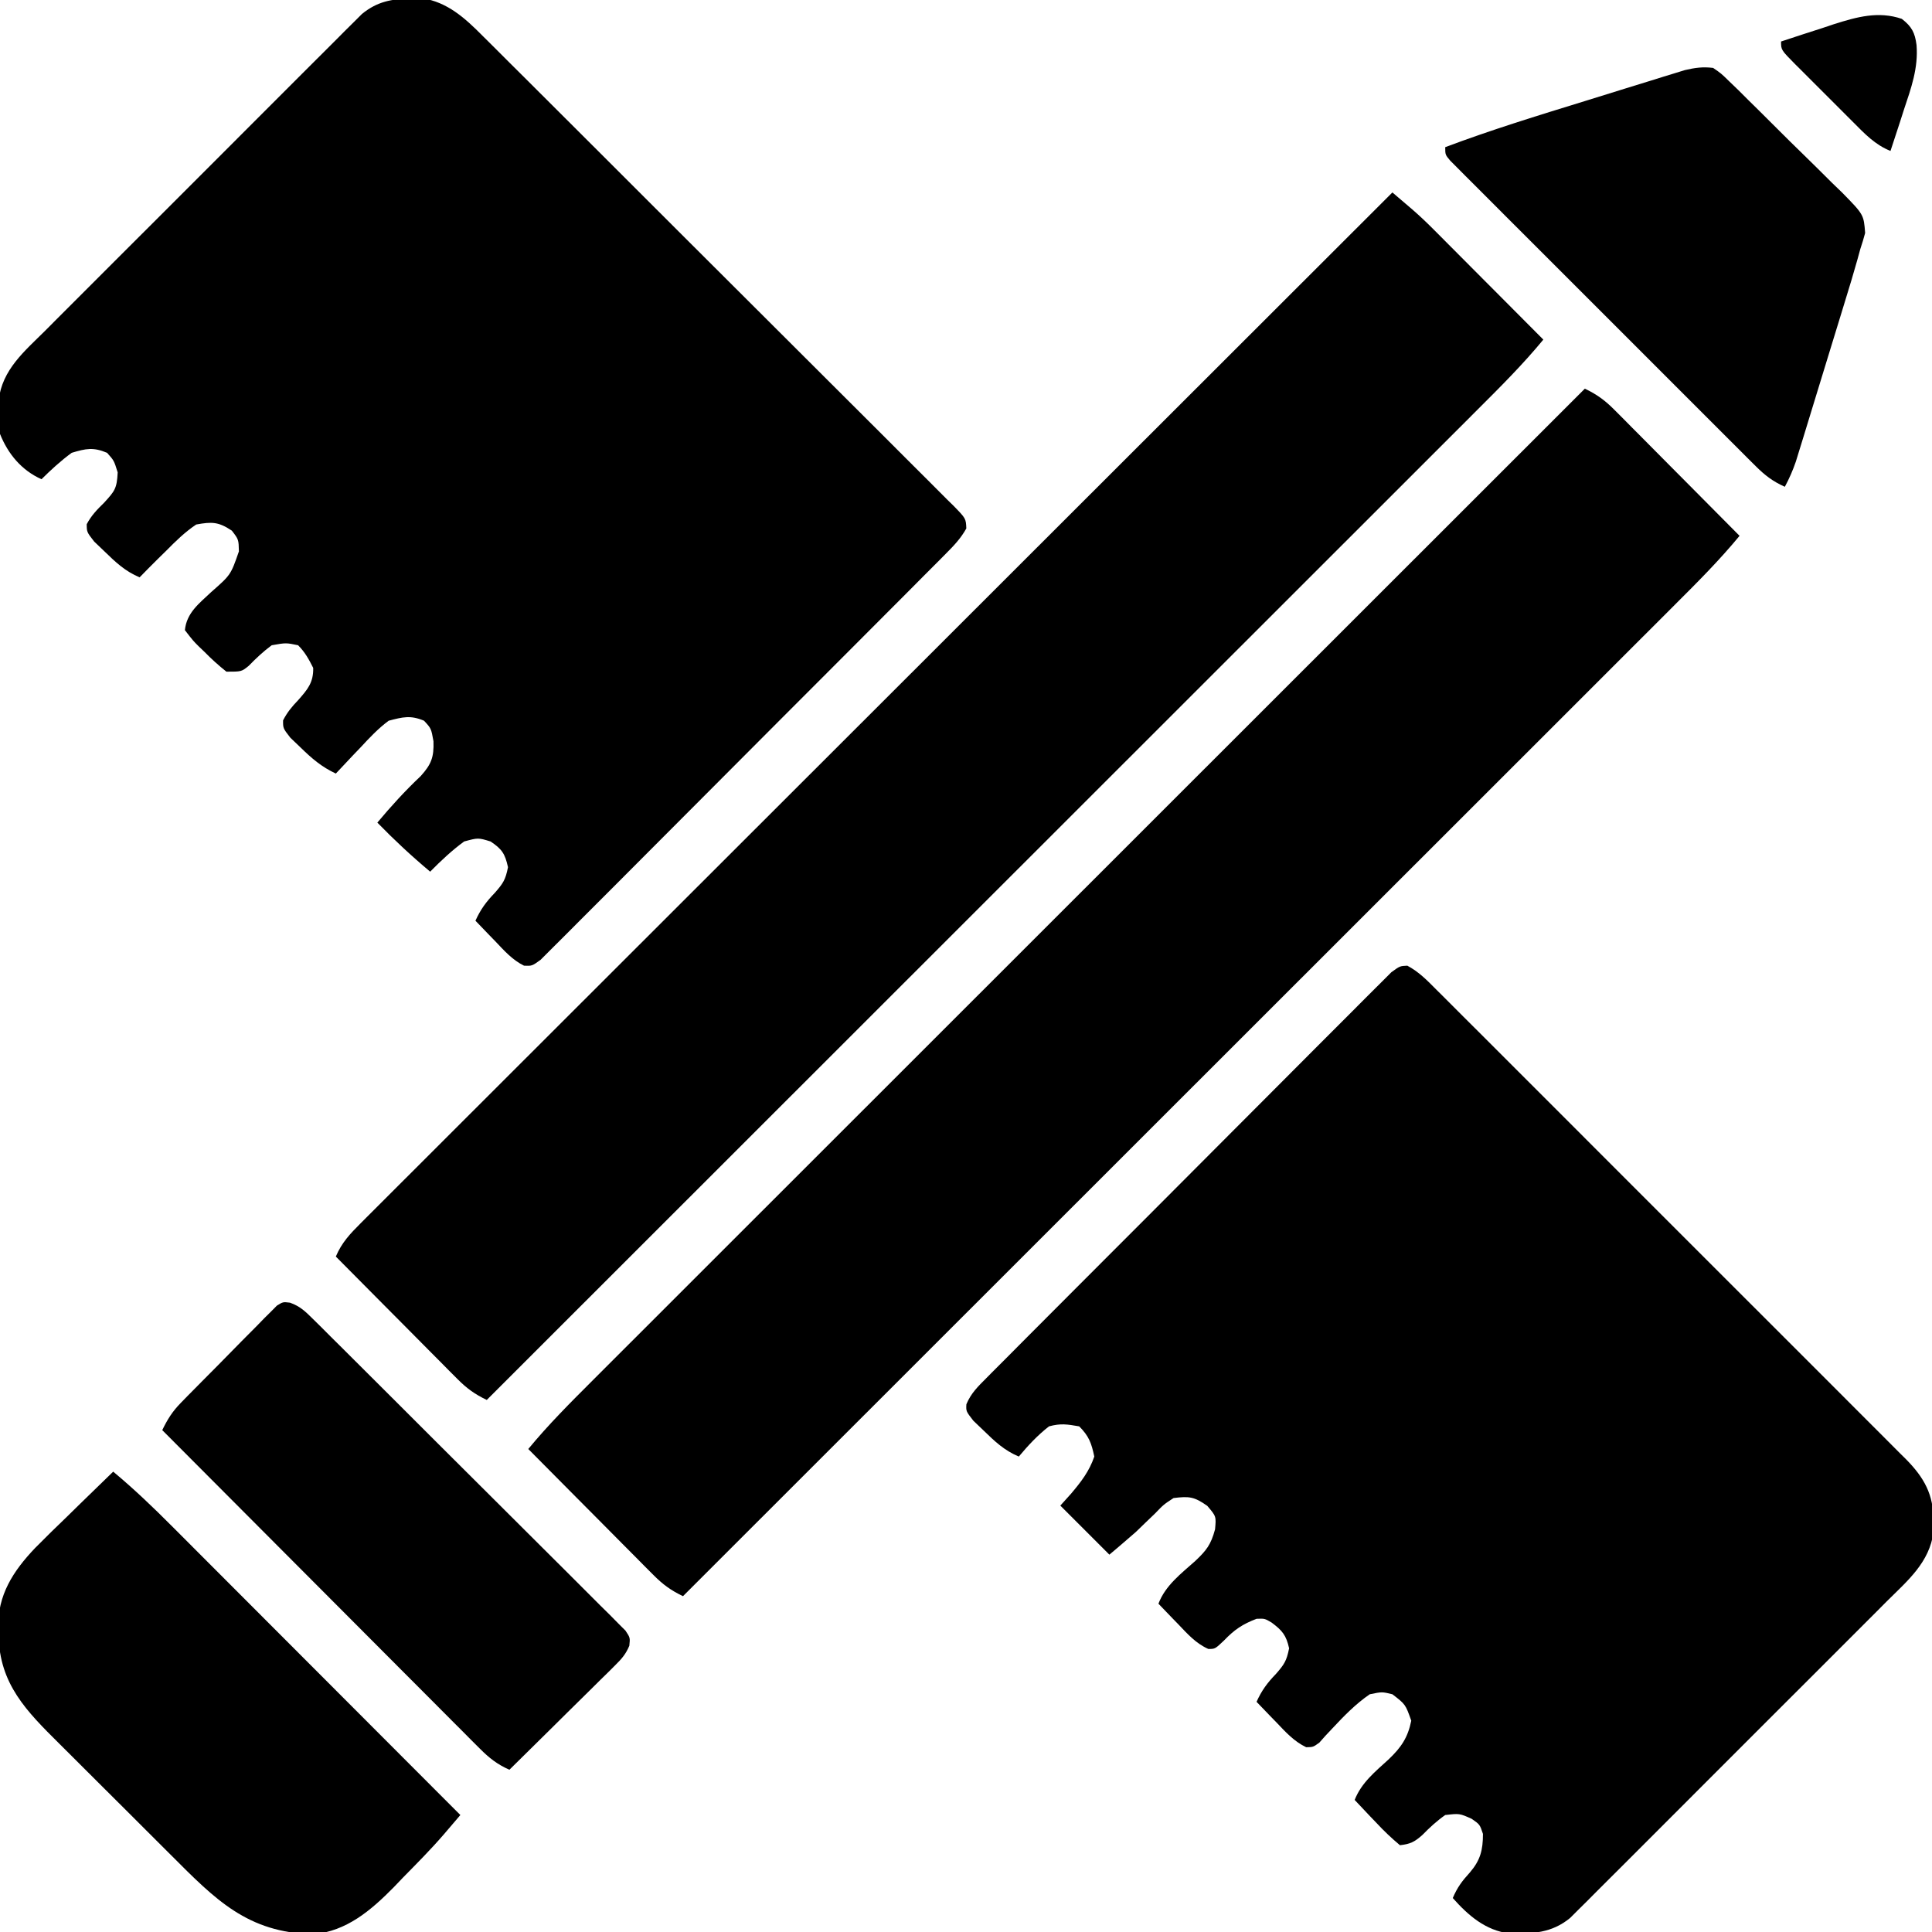
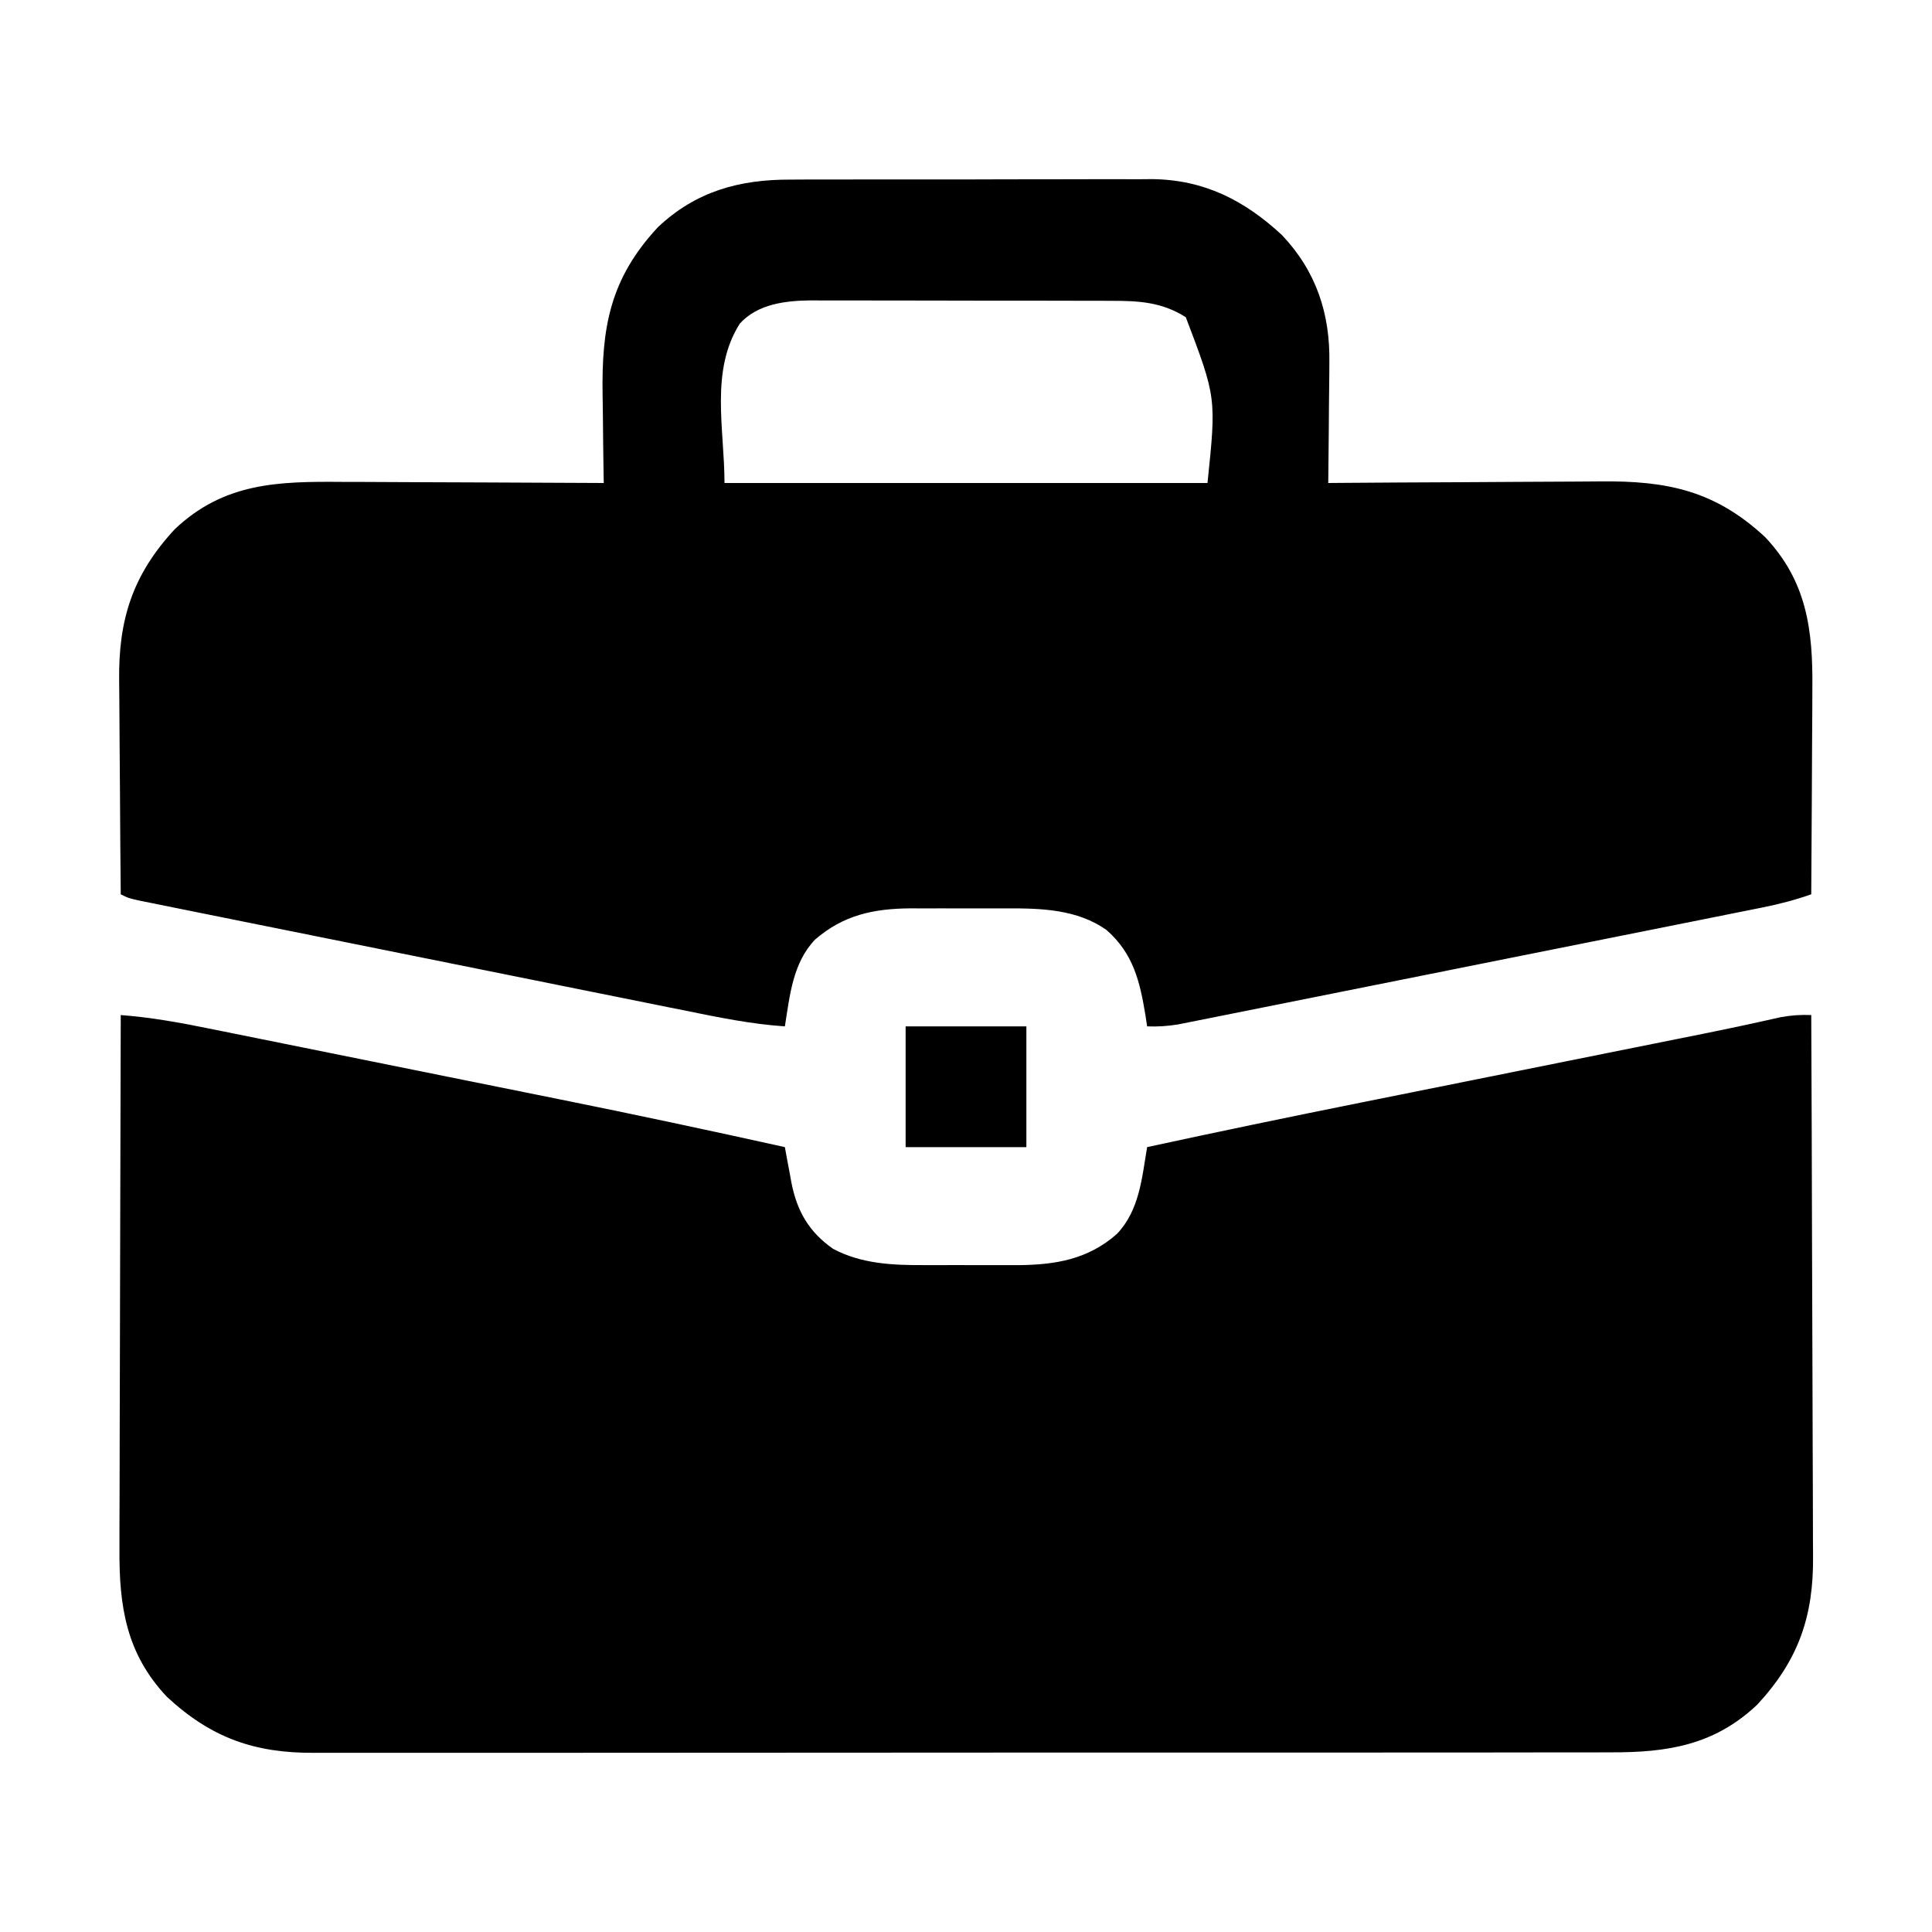
<svg xmlns="http://www.w3.org/2000/svg" version="1.1" width="512" height="512">
-   <path d="M0 0 C0.987 -0.028 1.975 -0.057 2.992 -0.086 C9.688 0.899 14.443 5.249 19.061 9.916 C19.615 10.464 20.168 11.012 20.739 11.576 C22.579 13.399 24.407 15.233 26.236 17.066 C27.559 18.381 28.881 19.696 30.205 21.009 C33.786 24.568 37.357 28.136 40.926 31.707 C43.906 34.687 46.89 37.663 49.875 40.639 C56.91 47.655 63.937 54.679 70.959 61.708 C78.21 68.966 85.477 76.209 92.75 83.446 C98.993 89.658 105.227 95.881 111.453 102.111 C115.173 105.832 118.896 109.55 122.628 113.258 C126.133 116.74 129.625 120.234 133.108 123.738 C134.391 125.024 135.678 126.306 136.97 127.584 C138.727 129.322 140.468 131.076 142.205 132.834 C142.725 133.341 143.244 133.848 143.78 134.37 C147.1 137.776 147.1 137.776 147.209 140.42 C145.719 143.108 143.874 145.01 141.704 147.191 C141.24 147.66 140.777 148.13 140.299 148.614 C138.743 150.186 137.177 151.748 135.61 153.31 C134.493 154.435 133.376 155.56 132.26 156.686 C129.226 159.742 126.182 162.789 123.135 165.833 C120.595 168.373 118.06 170.918 115.524 173.462 C109.544 179.461 103.556 185.452 97.563 191.438 C91.374 197.621 85.199 203.818 79.031 210.023 C73.74 215.345 68.439 220.657 63.13 225.962 C59.958 229.133 56.789 232.307 53.63 235.491 C50.66 238.482 47.679 241.461 44.689 244.432 C43.591 245.526 42.498 246.624 41.409 247.727 C39.926 249.228 38.429 250.713 36.927 252.194 C36.091 253.031 35.256 253.867 34.395 254.729 C32.125 256.375 32.125 256.375 30 256.293 C26.905 254.778 24.719 252.277 22.375 249.812 C21.868 249.292 21.362 248.772 20.84 248.236 C19.595 246.956 18.359 245.666 17.125 244.375 C18.465 241.396 19.981 239.335 22.25 237 C24.437 234.497 25.091 233.551 25.75 230.188 C24.958 226.624 24.168 225.403 21.125 223.375 C17.843 222.371 17.843 222.371 14.125 223.375 C10.848 225.776 7.972 228.483 5.125 231.375 C0.206 227.259 -4.401 222.971 -8.875 218.375 C-5.233 214.023 -1.518 209.946 2.609 206.051 C5.42 202.943 6.148 201.037 6 196.812 C5.392 193.418 5.392 193.418 3.5 191.375 C-0.083 189.866 -2.119 190.387 -5.875 191.375 C-8.662 193.448 -10.96 195.891 -13.312 198.438 C-13.949 199.101 -14.585 199.764 -15.24 200.447 C-16.8 202.077 -18.343 203.719 -19.875 205.375 C-23.639 203.613 -26.201 201.413 -29.188 198.5 C-30.091 197.636 -30.995 196.773 -31.926 195.883 C-33.875 193.375 -33.875 193.375 -33.855 191.27 C-32.758 189.148 -31.529 187.659 -29.875 185.938 C-27.406 183.147 -25.773 181.265 -25.875 177.375 C-27.017 175.092 -28.065 173.185 -29.875 171.375 C-33.077 170.703 -33.077 170.703 -36.875 171.375 C-39.119 173.043 -41.03 174.842 -42.98 176.844 C-44.875 178.375 -44.875 178.375 -48.875 178.375 C-50.993 176.68 -52.805 175.049 -54.688 173.125 C-55.202 172.634 -55.717 172.143 -56.248 171.637 C-57.707 170.172 -57.707 170.172 -59.875 167.375 C-59.418 162.745 -56.081 160.287 -52.875 157.25 C-47.727 152.728 -47.727 152.728 -45.562 146.5 C-45.634 143.341 -45.634 143.341 -47.438 141 C-50.957 138.653 -52.706 138.611 -56.875 139.375 C-59.876 141.383 -62.343 143.813 -64.875 146.375 C-65.556 147.043 -66.236 147.71 -66.938 148.398 C-68.601 150.041 -70.245 151.699 -71.875 153.375 C-75.688 151.785 -78.248 149.367 -81.188 146.5 C-82.091 145.636 -82.995 144.773 -83.926 143.883 C-85.875 141.375 -85.875 141.375 -85.895 139.293 C-84.653 136.957 -83.14 135.411 -81.25 133.562 C-78.467 130.499 -77.899 129.868 -77.688 125.562 C-78.667 122.413 -78.667 122.413 -80.5 120.375 C-84.154 118.837 -86.074 119.235 -89.875 120.375 C-92.763 122.494 -95.337 124.851 -97.875 127.375 C-103.144 125.021 -106.732 120.718 -108.875 115.375 C-109.176 112.57 -109.176 112.57 -109.188 109.5 C-109.204 108.492 -109.221 107.484 -109.238 106.445 C-108.275 98.303 -102.425 93.498 -96.893 88.005 C-95.515 86.619 -95.515 86.619 -94.108 85.204 C-91.597 82.679 -89.075 80.163 -86.552 77.649 C-83.909 75.013 -81.273 72.37 -78.636 69.728 C-74.207 65.295 -69.773 60.868 -65.335 56.444 C-60.207 51.333 -55.091 46.21 -49.979 41.083 C-45.586 36.675 -41.186 32.274 -36.782 27.877 C-34.153 25.254 -31.527 22.628 -28.906 19.997 C-25.984 17.065 -23.051 14.146 -20.116 11.228 C-19.25 10.356 -18.384 9.484 -17.493 8.586 C-16.691 7.793 -15.889 6.999 -15.063 6.182 C-14.371 5.491 -13.679 4.8 -12.966 4.088 C-8.949 0.797 -5.101 0.066 0 0 Z " fill="#000000" transform="translate(108.875,-0.375)" />
-   <path d="M0 0 C3.006 1.593 5.228 3.854 7.595 6.251 C8.143 6.795 8.692 7.339 9.257 7.899 C11.096 9.727 12.925 11.565 14.754 13.403 C16.069 14.715 17.385 16.025 18.702 17.335 C22.279 20.899 25.846 24.471 29.412 28.047 C33.143 31.785 36.881 35.516 40.618 39.249 C46.896 45.521 53.167 51.799 59.435 58.081 C66.679 65.342 73.935 72.592 81.196 79.837 C87.428 86.056 93.655 92.28 99.877 98.51 C103.593 102.231 107.312 105.95 111.035 109.664 C114.538 113.158 118.033 116.659 121.523 120.166 C122.804 121.451 124.088 122.734 125.375 124.014 C127.132 125.763 128.88 127.522 130.626 129.282 C131.136 129.786 131.645 130.289 132.171 130.807 C136.985 135.701 139.476 140.18 139.422 147.084 C139.429 148.074 139.437 149.064 139.445 150.084 C138.37 158.182 132.588 162.97 127.065 168.454 C126.146 169.379 125.227 170.303 124.28 171.255 C121.768 173.78 119.247 176.296 116.724 178.81 C114.08 181.446 111.444 184.089 108.807 186.731 C104.379 191.164 99.945 195.592 95.507 200.015 C90.379 205.127 85.262 210.249 80.151 215.377 C75.757 219.784 71.358 224.185 66.953 228.582 C64.325 231.206 61.698 233.831 59.077 236.463 C56.156 239.394 53.222 242.314 50.287 245.232 C49.422 246.103 48.556 246.975 47.664 247.873 C46.461 249.063 46.461 249.063 45.234 250.278 C44.196 251.314 44.196 251.314 43.137 252.371 C38.231 256.392 33.181 256.569 27.058 256.471 C20.724 255.658 16.199 251.756 12.047 247.084 C13.24 244.263 14.507 242.579 16.609 240.272 C19.358 237.05 20.047 234.373 20.047 230.084 C19.213 227.584 19.213 227.584 17.047 226.084 C13.829 224.647 13.829 224.647 10.047 225.084 C7.769 226.686 5.887 228.431 3.941 230.42 C1.856 232.251 0.778 232.77 -1.953 233.084 C-4.244 231.165 -6.186 229.321 -8.203 227.147 C-8.758 226.57 -9.312 225.993 -9.883 225.399 C-11.251 223.971 -12.604 222.529 -13.953 221.084 C-12.142 216.491 -8.497 213.579 -4.942 210.326 C-1.63 207.165 0.134 204.592 1.047 200.084 C-0.483 195.758 -0.483 195.758 -3.953 193.084 C-6.696 192.413 -6.696 192.413 -9.953 193.084 C-13.687 195.636 -16.799 198.85 -19.879 202.143 C-20.481 202.783 -21.083 203.424 -21.703 204.084 C-22.234 204.682 -22.766 205.28 -23.313 205.897 C-24.953 207.084 -24.953 207.084 -26.797 207.119 C-30.03 205.567 -32.265 203.085 -34.703 200.522 C-35.21 200.002 -35.717 199.481 -36.239 198.946 C-37.484 197.665 -38.72 196.376 -39.953 195.084 C-38.613 192.105 -37.097 190.044 -34.828 187.709 C-32.642 185.206 -31.988 184.26 -31.328 180.897 C-32.1 177.423 -33.125 176.206 -35.953 174.084 C-37.796 172.999 -37.796 172.999 -39.953 173.084 C-43.665 174.506 -45.822 175.947 -48.578 178.834 C-50.953 181.084 -50.953 181.084 -52.742 181.073 C-56.041 179.598 -58.251 177.099 -60.703 174.522 C-61.21 174.002 -61.717 173.481 -62.239 172.946 C-63.484 171.665 -64.72 170.376 -65.953 169.084 C-64.114 164.236 -59.98 161.138 -56.209 157.77 C-53.234 154.954 -52.054 153.458 -50.953 149.381 C-50.638 145.936 -50.638 145.936 -53.016 143.147 C-56.491 140.707 -57.797 140.57 -61.953 141.084 C-64.577 142.804 -64.577 142.804 -66.891 145.209 C-67.743 146.025 -68.595 146.841 -69.473 147.682 C-70.291 148.475 -71.11 149.267 -71.953 150.084 C-73.318 151.284 -74.691 152.473 -76.078 153.647 C-77.502 154.853 -77.502 154.853 -78.953 156.084 C-83.243 151.794 -87.533 147.504 -91.953 143.084 C-90.561 141.537 -90.561 141.537 -89.141 139.959 C-86.488 136.828 -84.293 134.019 -82.953 130.084 C-83.708 126.518 -84.373 124.664 -86.953 122.084 C-90.201 121.524 -91.857 121.253 -94.953 122.084 C-97.994 124.444 -100.484 127.141 -102.953 130.084 C-106.767 128.495 -109.326 126.077 -112.266 123.209 C-113.17 122.346 -114.073 121.482 -115.004 120.592 C-116.953 118.084 -116.953 118.084 -116.852 116.228 C-115.612 113.27 -113.795 111.542 -111.532 109.269 C-111.069 108.799 -110.605 108.329 -110.127 107.845 C-108.572 106.273 -107.005 104.711 -105.438 103.149 C-104.321 102.025 -103.204 100.899 -102.088 99.773 C-99.054 96.717 -96.01 93.67 -92.964 90.626 C-90.424 88.086 -87.888 85.542 -85.352 82.997 C-79.372 76.998 -73.384 71.008 -67.392 65.021 C-61.202 58.839 -55.027 52.641 -48.86 46.436 C-43.568 41.114 -38.267 35.802 -32.959 30.497 C-29.786 27.327 -26.617 24.152 -23.458 20.969 C-20.489 17.977 -17.508 14.998 -14.517 12.028 C-13.42 10.934 -12.326 9.835 -11.238 8.732 C-9.755 7.231 -8.258 5.746 -6.756 4.265 C-5.92 3.429 -5.084 2.592 -4.223 1.73 C-1.953 0.084 -1.953 0.084 0 0 Z " fill="#000000" transform="translate(372.9534,255.9158)" />
-   <path d="M0 0 C3.193 1.522 5.348 3.104 7.851 5.624 C8.591 6.364 9.332 7.105 10.094 7.868 C10.883 8.667 11.672 9.466 12.484 10.289 C13.3 11.107 14.116 11.926 14.956 12.769 C17.559 15.383 20.154 18.004 22.75 20.625 C24.514 22.399 26.278 24.172 28.043 25.945 C32.367 30.292 36.686 34.644 41 39 C35.674 45.464 29.8 51.337 23.876 57.244 C22.741 58.38 21.605 59.516 20.47 60.653 C17.362 63.763 14.251 66.87 11.139 69.977 C7.779 73.333 4.423 76.691 1.065 80.049 C-4.747 85.862 -10.562 91.673 -16.378 97.484 C-24.787 105.884 -33.193 114.288 -41.598 122.692 C-55.236 136.328 -68.876 149.961 -82.518 163.594 C-95.768 176.834 -109.017 190.076 -122.264 203.319 C-123.081 204.136 -123.898 204.952 -124.739 205.794 C-128.838 209.89 -132.936 213.987 -137.034 218.084 C-171.019 252.059 -205.008 286.031 -239 320 C-242.193 318.478 -244.348 316.896 -246.851 314.376 C-247.591 313.636 -248.332 312.895 -249.094 312.132 C-249.883 311.333 -250.672 310.534 -251.484 309.711 C-252.3 308.893 -253.116 308.074 -253.956 307.231 C-256.559 304.617 -259.154 301.996 -261.75 299.375 C-263.514 297.601 -265.278 295.828 -267.043 294.055 C-271.367 289.708 -275.686 285.356 -280 281 C-274.674 274.536 -268.8 268.663 -262.876 262.756 C-261.741 261.62 -260.605 260.484 -259.47 259.347 C-256.362 256.237 -253.251 253.13 -250.139 250.023 C-246.779 246.667 -243.423 243.309 -240.065 239.951 C-234.253 234.138 -228.438 228.327 -222.622 222.516 C-214.213 214.116 -205.807 205.712 -197.402 197.308 C-183.764 183.672 -170.124 170.039 -156.482 156.406 C-143.232 143.166 -129.983 129.924 -116.736 116.681 C-115.919 115.864 -115.102 115.048 -114.261 114.206 C-110.162 110.11 -106.064 106.013 -101.966 101.916 C-67.981 67.941 -33.992 33.969 0 0 Z " fill="#000000" transform="translate(420,103)" />
-   <path d="M0 0 C1.124 0.958 2.246 1.917 3.369 2.877 C3.994 3.411 4.62 3.945 5.264 4.495 C7.191 6.166 9.024 7.903 10.824 9.71 C11.484 10.371 12.144 11.031 12.824 11.711 C13.51 12.402 14.196 13.093 14.902 13.805 C15.625 14.529 16.347 15.253 17.092 15.999 C19.376 18.288 21.657 20.582 23.938 22.875 C25.495 24.438 27.053 26 28.611 27.562 C32.41 31.372 36.206 35.185 40 39 C34.674 45.464 28.8 51.337 22.876 57.244 C21.741 58.38 20.605 59.516 19.47 60.653 C16.362 63.763 13.251 66.87 10.139 69.977 C6.779 73.333 3.423 76.691 0.065 80.049 C-5.747 85.862 -11.562 91.673 -17.378 97.484 C-25.787 105.884 -34.193 114.288 -42.598 122.692 C-56.236 136.328 -69.876 149.961 -83.518 163.594 C-96.768 176.834 -110.017 190.076 -123.264 203.319 C-124.081 204.136 -124.898 204.952 -125.739 205.794 C-129.838 209.89 -133.936 213.987 -138.034 218.084 C-172.019 252.059 -206.008 286.031 -240 320 C-243.149 318.497 -245.291 316.954 -247.759 314.468 C-248.839 313.387 -248.839 313.387 -249.942 312.285 C-250.709 311.508 -251.476 310.73 -252.266 309.93 C-253.059 309.133 -253.852 308.337 -254.67 307.517 C-257.201 304.974 -259.726 302.425 -262.25 299.875 C-263.966 298.149 -265.682 296.424 -267.398 294.699 C-271.604 290.471 -275.804 286.238 -280 282 C-278.453 278.318 -276.224 275.975 -273.412 273.166 C-272.941 272.692 -272.469 272.218 -271.983 271.73 C-270.395 270.137 -268.8 268.551 -267.206 266.965 C-266.057 265.815 -264.908 264.665 -263.76 263.515 C-260.6 260.349 -257.433 257.191 -254.265 254.033 C-250.852 250.628 -247.444 247.218 -244.036 243.808 C-238.129 237.9 -232.218 231.995 -226.304 226.093 C-217.754 217.559 -209.21 209.02 -200.667 200.479 C-186.807 186.623 -172.942 172.772 -159.075 158.924 C-145.602 145.47 -132.132 132.014 -118.665 118.555 C-117.835 117.725 -117.005 116.896 -116.15 116.042 C-111.987 111.881 -107.824 107.721 -103.661 103.56 C-69.114 69.034 -34.559 34.514 0 0 Z " fill="#000000" transform="translate(369,51)" />
-   <path d="M0 0 C5.483 4.571 10.563 9.426 15.597 14.484 C16.427 15.314 17.258 16.144 18.113 16.999 C20.837 19.723 23.557 22.452 26.277 25.18 C28.173 27.077 30.069 28.974 31.964 30.871 C36.432 35.342 40.897 39.815 45.362 44.29 C50.448 49.387 55.537 54.482 60.627 59.576 C71.088 70.048 81.545 80.523 92 91 C91.048 92.116 90.095 93.231 89.142 94.346 C88.346 95.278 88.346 95.278 87.534 96.229 C84.107 100.187 80.419 103.892 76.75 107.625 C75.557 108.874 75.557 108.874 74.34 110.148 C68.335 116.24 61.851 121.816 52.988 122.594 C35.545 122.149 27.158 113.476 15.238 101.539 C14.118 100.423 12.998 99.307 11.878 98.192 C9.543 95.864 7.211 93.532 4.882 91.197 C1.911 88.221 -1.07 85.257 -4.055 82.295 C-6.367 79.997 -8.673 77.693 -10.976 75.387 C-12.072 74.291 -13.17 73.198 -14.271 72.107 C-23.009 63.44 -30.112 56.309 -30.375 43.438 C-30.412 42.772 -30.45 42.106 -30.488 41.42 C-30.638 32.686 -26.532 26.372 -20.682 20.221 C-17.897 17.39 -15.048 14.63 -12.188 11.875 C-11.005 10.717 -9.823 9.558 -8.643 8.398 C-5.775 5.585 -2.892 2.788 0 0 Z " fill="#000000" transform="translate(30,390)" />
-   <path d="M0 0 C2.641 0.959 3.976 2.231 5.967 4.211 C6.715 4.947 7.462 5.683 8.232 6.441 C9.042 7.254 9.852 8.067 10.687 8.905 C11.547 9.757 12.408 10.609 13.295 11.487 C15.651 13.824 18.001 16.168 20.347 18.516 C22.306 20.475 24.268 22.429 26.231 24.383 C30.859 28.992 35.478 33.608 40.093 38.23 C44.858 43.002 49.638 47.759 54.425 52.509 C58.533 56.585 62.63 60.672 66.721 64.766 C69.165 67.212 71.612 69.654 74.07 72.087 C76.806 74.798 79.523 77.528 82.238 80.26 C83.058 81.067 83.878 81.874 84.723 82.705 C85.823 83.822 85.823 83.822 86.945 84.962 C87.59 85.605 88.235 86.249 88.899 86.913 C90.139 88.777 90.139 88.777 89.92 90.911 C88.99 93.133 87.893 94.384 86.18 96.076 C85.559 96.697 84.939 97.317 84.299 97.956 C83.626 98.614 82.953 99.271 82.26 99.948 C81.573 100.631 80.887 101.313 80.179 102.016 C77.985 104.194 75.781 106.36 73.576 108.527 C72.087 110.001 70.598 111.476 69.11 112.952 C65.46 116.568 61.802 120.175 58.139 123.777 C54.931 122.363 52.786 120.672 50.317 118.195 C49.571 117.452 48.825 116.709 48.057 115.943 C46.844 114.72 46.844 114.72 45.607 113.471 C44.318 112.184 44.318 112.184 43.004 110.87 C40.653 108.518 38.308 106.162 35.964 103.804 C33.511 101.339 31.054 98.88 28.596 96.421 C23.946 91.764 19.301 87.103 14.657 82.439 C9.37 77.129 4.077 71.825 -1.217 66.521 C-12.105 55.613 -22.985 44.697 -33.861 33.777 C-32.486 30.925 -31.164 28.819 -28.944 26.553 C-28.356 25.949 -27.769 25.346 -27.163 24.724 C-26.213 23.766 -26.213 23.766 -25.244 22.788 C-24.264 21.794 -24.264 21.794 -23.263 20.78 C-21.883 19.385 -20.499 17.993 -19.113 16.603 C-16.989 14.467 -14.884 12.313 -12.779 10.157 C-11.435 8.804 -10.09 7.452 -8.744 6.101 C-8.115 5.452 -7.485 4.803 -6.837 4.135 C-5.946 3.253 -5.946 3.253 -5.037 2.354 C-4.26 1.569 -4.26 1.569 -3.468 0.768 C-1.861 -0.223 -1.861 -0.223 0 0 Z " fill="#000000" transform="translate(76.86112,345.2234)" />
-   <path d="M0 0 C2.127 1.465 2.127 1.465 4.255 3.545 C5.059 4.32 5.863 5.095 6.691 5.893 C7.543 6.743 8.395 7.593 9.273 8.469 C10.598 9.772 10.598 9.772 11.95 11.102 C13.814 12.945 15.671 14.794 17.522 16.65 C19.419 18.552 21.331 20.437 23.26 22.307 C26.038 25.005 28.784 27.732 31.523 30.469 C32.388 31.302 33.252 32.136 34.143 32.995 C39.917 38.883 39.917 38.883 40.278 43.749 C39.904 45.181 39.47 46.597 39 48 C38.734 48.97 38.467 49.941 38.193 50.941 C37.2 54.496 36.125 58.02 35.035 61.547 C34.637 62.849 34.24 64.15 33.843 65.452 C33.014 68.167 32.181 70.879 31.344 73.591 C30.273 77.061 29.212 80.534 28.153 84.008 C27.335 86.691 26.513 89.372 25.69 92.053 C25.107 93.954 24.526 95.855 23.945 97.757 C23.41 99.489 23.41 99.489 22.864 101.257 C22.395 102.78 22.395 102.78 21.917 104.333 C21.107 106.689 20.179 108.81 19 111 C15.835 109.599 13.697 107.948 11.254 105.508 C10.16 104.423 10.16 104.423 9.045 103.316 C8.255 102.522 7.465 101.728 6.651 100.91 C5.392 99.656 5.392 99.656 4.108 98.377 C1.811 96.088 -0.481 93.794 -2.771 91.497 C-5.168 89.095 -7.57 86.699 -9.97 84.301 C-13.999 80.276 -18.023 76.247 -22.045 72.216 C-26.699 67.551 -31.361 62.893 -36.026 58.239 C-40.029 54.244 -44.029 50.245 -48.026 46.244 C-50.414 43.853 -52.803 41.463 -55.195 39.077 C-57.858 36.42 -60.514 33.756 -63.169 31.09 C-63.967 30.296 -64.765 29.502 -65.587 28.684 C-66.305 27.961 -67.022 27.237 -67.762 26.492 C-68.391 25.862 -69.02 25.232 -69.668 24.584 C-71 23 -71 23 -71 21 C-58.833 16.419 -46.423 12.612 -34.002 8.787 C-30.412 7.68 -26.826 6.562 -23.24 5.443 C-20.951 4.736 -18.661 4.03 -16.371 3.324 C-15.303 2.99 -14.236 2.656 -13.136 2.311 C-12.14 2.007 -11.145 1.703 -10.119 1.389 C-9.248 1.12 -8.378 0.851 -7.481 0.574 C-4.791 -0.048 -2.746 -0.346 0 0 Z " fill="#000000" transform="translate(454,18)" />
-   <path d="M0 0 C2.634 2.044 3.48 3.651 3.902 6.934 C4.395 13.026 2.477 18.348 0.562 24.062 C0.224 25.119 -0.114 26.175 -0.463 27.264 C-1.293 29.848 -2.139 32.426 -3 35 C-7.076 33.377 -9.826 30.463 -12.859 27.406 C-13.409 26.859 -13.958 26.312 -14.524 25.748 C-15.679 24.594 -16.832 23.437 -17.983 22.278 C-19.751 20.499 -21.529 18.732 -23.309 16.965 C-24.43 15.842 -25.551 14.718 -26.672 13.594 C-27.206 13.064 -27.74 12.533 -28.291 11.987 C-32 8.23 -32 8.23 -32 6 C-28.363 4.784 -24.715 3.607 -21.062 2.438 C-19.53 1.924 -19.53 1.924 -17.967 1.4 C-11.947 -0.504 -6.183 -2.128 0 0 Z " fill="#000000" transform="translate(504,5)" />
+   <path d="M0 0 C7.775 0.59 15.294 1.925 22.928 3.481 C24.814 3.859 24.814 3.859 26.737 4.245 C30.165 4.933 33.592 5.628 37.019 6.323 C40.646 7.058 44.275 7.788 47.904 8.519 C54.019 9.752 60.134 10.988 66.248 12.227 C73.225 13.64 80.204 15.049 87.183 16.454 C93.976 17.822 100.769 19.193 107.561 20.566 C110.409 21.141 113.258 21.716 116.106 22.29 C136.117 26.324 156.071 30.58 176 35 C176.185 36.023 176.371 37.047 176.562 38.101 C176.818 39.461 177.075 40.82 177.332 42.18 C177.453 42.852 177.573 43.525 177.697 44.218 C179.171 51.895 182.325 57.434 188.75 61.938 C196.203 65.927 204.515 66.306 212.812 66.266 C213.707 66.268 214.601 66.269 215.523 66.271 C217.398 66.273 219.274 66.269 221.149 66.261 C223.993 66.25 226.836 66.261 229.68 66.273 C231.516 66.272 233.352 66.27 235.188 66.266 C236.023 66.27 236.859 66.274 237.72 66.278 C247.725 66.2 256.328 64.761 264 58 C269.967 51.735 270.62 43.184 272 35 C290.779 30.925 309.586 27.019 328.427 23.24 C331.924 22.538 335.42 21.834 338.917 21.131 C345.504 19.805 352.092 18.481 358.679 17.158 C370.492 14.785 382.304 12.41 394.116 10.033 C398.24 9.203 402.364 8.375 406.488 7.547 C409.663 6.909 412.838 6.271 416.013 5.632 C417.125 5.409 418.237 5.186 419.383 4.957 C426.244 3.575 433.08 2.11 439.906 0.564 C442.695 0.056 445.176 -0.113 448 0 C448.094 20.263 448.164 40.526 448.207 60.789 C448.228 70.198 448.256 79.608 448.302 89.017 C448.342 97.222 448.367 105.427 448.376 113.633 C448.382 117.974 448.394 122.315 448.423 126.655 C448.45 130.75 448.458 134.843 448.452 138.938 C448.454 140.432 448.461 141.927 448.477 143.422 C448.634 159.362 444.588 171.001 433.688 182.75 C422.321 193.507 409.878 195.455 394.756 195.388 C393.221 195.392 391.687 195.397 390.152 195.404 C385.956 195.418 381.761 195.414 377.565 195.407 C373.032 195.402 368.499 195.415 363.966 195.425 C355.093 195.442 346.22 195.443 337.348 195.438 C330.134 195.434 322.92 195.435 315.707 195.44 C314.165 195.442 314.165 195.442 312.593 195.443 C310.505 195.444 308.417 195.446 306.33 195.447 C286.761 195.461 267.193 195.456 247.625 195.444 C229.734 195.434 211.843 195.447 193.953 195.471 C175.569 195.495 157.186 195.505 138.803 195.498 C128.487 195.495 118.172 195.497 107.856 195.515 C99.075 195.529 90.293 195.53 81.512 195.513 C77.034 195.504 72.557 195.502 68.08 195.517 C63.975 195.531 59.871 195.526 55.766 195.507 C54.287 195.503 52.808 195.506 51.329 195.517 C35.429 195.621 23.93 191.524 12.25 180.688 C1.417 169.241 -0.458 156.614 -0.341 141.453 C-0.34 139.904 -0.34 138.356 -0.342 136.808 C-0.343 132.633 -0.325 128.458 -0.304 124.283 C-0.285 119.91 -0.284 115.536 -0.28 111.163 C-0.271 102.893 -0.246 94.624 -0.216 86.355 C-0.182 76.935 -0.166 67.515 -0.151 58.096 C-0.12 38.73 -0.067 19.365 0 0 Z " fill="#000000" transform="translate(32,269)" />
+   <path d="M0 0 C1.67 -0.01 1.67 -0.01 3.375 -0.021 C7.029 -0.039 10.682 -0.035 14.336 -0.03 C16.894 -0.034 19.452 -0.039 22.01 -0.045 C27.361 -0.054 32.711 -0.052 38.062 -0.042 C44.219 -0.031 50.375 -0.045 56.532 -0.071 C62.489 -0.096 68.447 -0.099 74.404 -0.092 C76.923 -0.092 79.442 -0.098 81.961 -0.111 C85.492 -0.126 89.023 -0.115 92.555 -0.098 C94.093 -0.112 94.093 -0.112 95.663 -0.127 C109.468 0.012 120.167 5.448 130.157 14.717 C139.225 24.299 142.932 35.566 142.7 48.568 C142.695 49.486 142.691 50.404 142.687 51.35 C142.67 54.243 142.633 57.136 142.594 60.029 C142.579 62.007 142.565 63.985 142.553 65.963 C142.52 70.777 142.469 75.59 142.407 80.404 C144.058 80.391 144.058 80.391 145.743 80.377 C156.158 80.296 166.573 80.236 176.989 80.197 C182.342 80.176 187.696 80.148 193.049 80.102 C198.224 80.059 203.397 80.035 208.572 80.025 C210.538 80.017 212.504 80.003 214.47 79.981 C232.107 79.794 244.82 82.343 258.157 94.717 C269.287 106.476 270.862 119.451 270.7 134.912 C270.694 136.489 270.69 138.067 270.687 139.645 C270.675 143.764 270.646 147.884 270.613 152.004 C270.582 156.22 270.568 160.437 270.553 164.654 C270.521 172.904 270.47 181.154 270.407 189.404 C266.124 190.918 261.907 192.005 257.455 192.897 C256.779 193.034 256.104 193.17 255.408 193.311 C253.159 193.764 250.909 194.212 248.658 194.66 C247.04 194.985 245.422 195.311 243.803 195.637 C239.418 196.518 235.031 197.395 230.645 198.271 C226.981 199.002 223.318 199.736 219.655 200.47 C211.015 202.202 202.374 203.929 193.733 205.654 C184.818 207.434 175.905 209.219 166.992 211.008 C159.337 212.545 151.68 214.078 144.024 215.607 C139.452 216.521 134.88 217.435 130.309 218.354 C126.013 219.217 121.716 220.075 117.419 220.929 C115.842 221.244 114.265 221.56 112.689 221.878 C110.537 222.311 108.385 222.739 106.232 223.165 C105.027 223.405 103.823 223.646 102.582 223.894 C99.781 224.344 97.235 224.51 94.407 224.404 C94.26 223.426 94.113 222.447 93.961 221.439 C92.484 212.474 90.734 205.044 83.59 198.822 C75.867 193.408 66.475 193.095 57.34 193.138 C55.962 193.136 55.962 193.136 54.556 193.133 C52.629 193.131 50.702 193.135 48.775 193.143 C45.848 193.154 42.922 193.143 39.995 193.131 C38.11 193.132 36.225 193.134 34.34 193.138 C33.478 193.134 32.615 193.13 31.726 193.126 C21.928 193.201 13.952 194.871 6.407 201.404 C0.473 207.618 -0.288 216.257 -1.593 224.404 C-10.455 223.809 -19.066 222.041 -27.751 220.277 C-29.365 219.953 -30.979 219.629 -32.593 219.306 C-36.949 218.433 -41.304 217.553 -45.658 216.672 C-50.221 215.75 -54.784 214.833 -59.348 213.915 C-67.001 212.375 -74.654 210.831 -82.306 209.284 C-91.159 207.496 -100.013 205.712 -108.867 203.932 C-117.39 202.218 -125.913 200.501 -134.435 198.782 C-138.062 198.051 -141.688 197.32 -145.315 196.591 C-149.577 195.733 -153.839 194.873 -158.1 194.01 C-159.667 193.693 -161.233 193.378 -162.8 193.063 C-164.932 192.635 -167.063 192.203 -169.194 191.77 C-170.389 191.529 -171.583 191.288 -172.814 191.04 C-175.593 190.404 -175.593 190.404 -177.593 189.404 C-177.686 180.354 -177.757 171.304 -177.801 162.254 C-177.821 158.05 -177.849 153.847 -177.895 149.644 C-177.939 145.578 -177.962 141.513 -177.973 137.448 C-177.98 135.906 -177.994 134.364 -178.016 132.822 C-178.236 116.63 -174.449 104.692 -163.281 92.654 C-150.21 80.283 -135.904 79.971 -118.929 80.111 C-116.926 80.117 -114.922 80.121 -112.919 80.124 C-107.674 80.135 -102.43 80.165 -97.186 80.198 C-91.823 80.229 -86.46 80.242 -81.097 80.258 C-70.596 80.29 -60.095 80.341 -49.593 80.404 C-49.625 78.59 -49.625 78.59 -49.657 76.739 C-49.73 72.199 -49.775 67.659 -49.813 63.119 C-49.833 61.164 -49.86 59.209 -49.895 57.254 C-50.209 39.214 -47.952 26.311 -35.281 12.654 C-25.17 3.085 -13.613 -0.06 0 0 Z M-13.531 38.154 C-21.492 50.699 -17.593 66.168 -17.593 80.404 C24.647 80.404 66.887 80.404 110.407 80.404 C112.754 57.778 112.754 57.778 104.657 36.467 C98.331 32.452 92.204 32.108 84.942 32.129 C84.019 32.124 83.097 32.119 82.146 32.114 C79.11 32.1 76.075 32.101 73.04 32.103 C70.919 32.099 68.798 32.095 66.677 32.09 C62.237 32.083 57.797 32.083 53.357 32.088 C47.683 32.094 42.008 32.077 36.334 32.054 C31.955 32.039 27.576 32.038 23.198 32.042 C21.106 32.041 19.015 32.036 16.923 32.026 C13.992 32.013 11.061 32.02 8.13 32.032 C6.848 32.02 6.848 32.02 5.541 32.009 C-1.259 32.067 -8.72 32.87 -13.531 38.154 Z " fill="#000000" transform="translate(209.5933,47.59595)" />
+   <path d="M0 0 C10.56 0 21.12 0 32 0 C32 10.56 32 21.12 32 32 C21.44 32 10.88 32 0 32 C0 21.44 0 10.88 0 0 Z " fill="#000000" transform="translate(240,272)" />
</svg>
